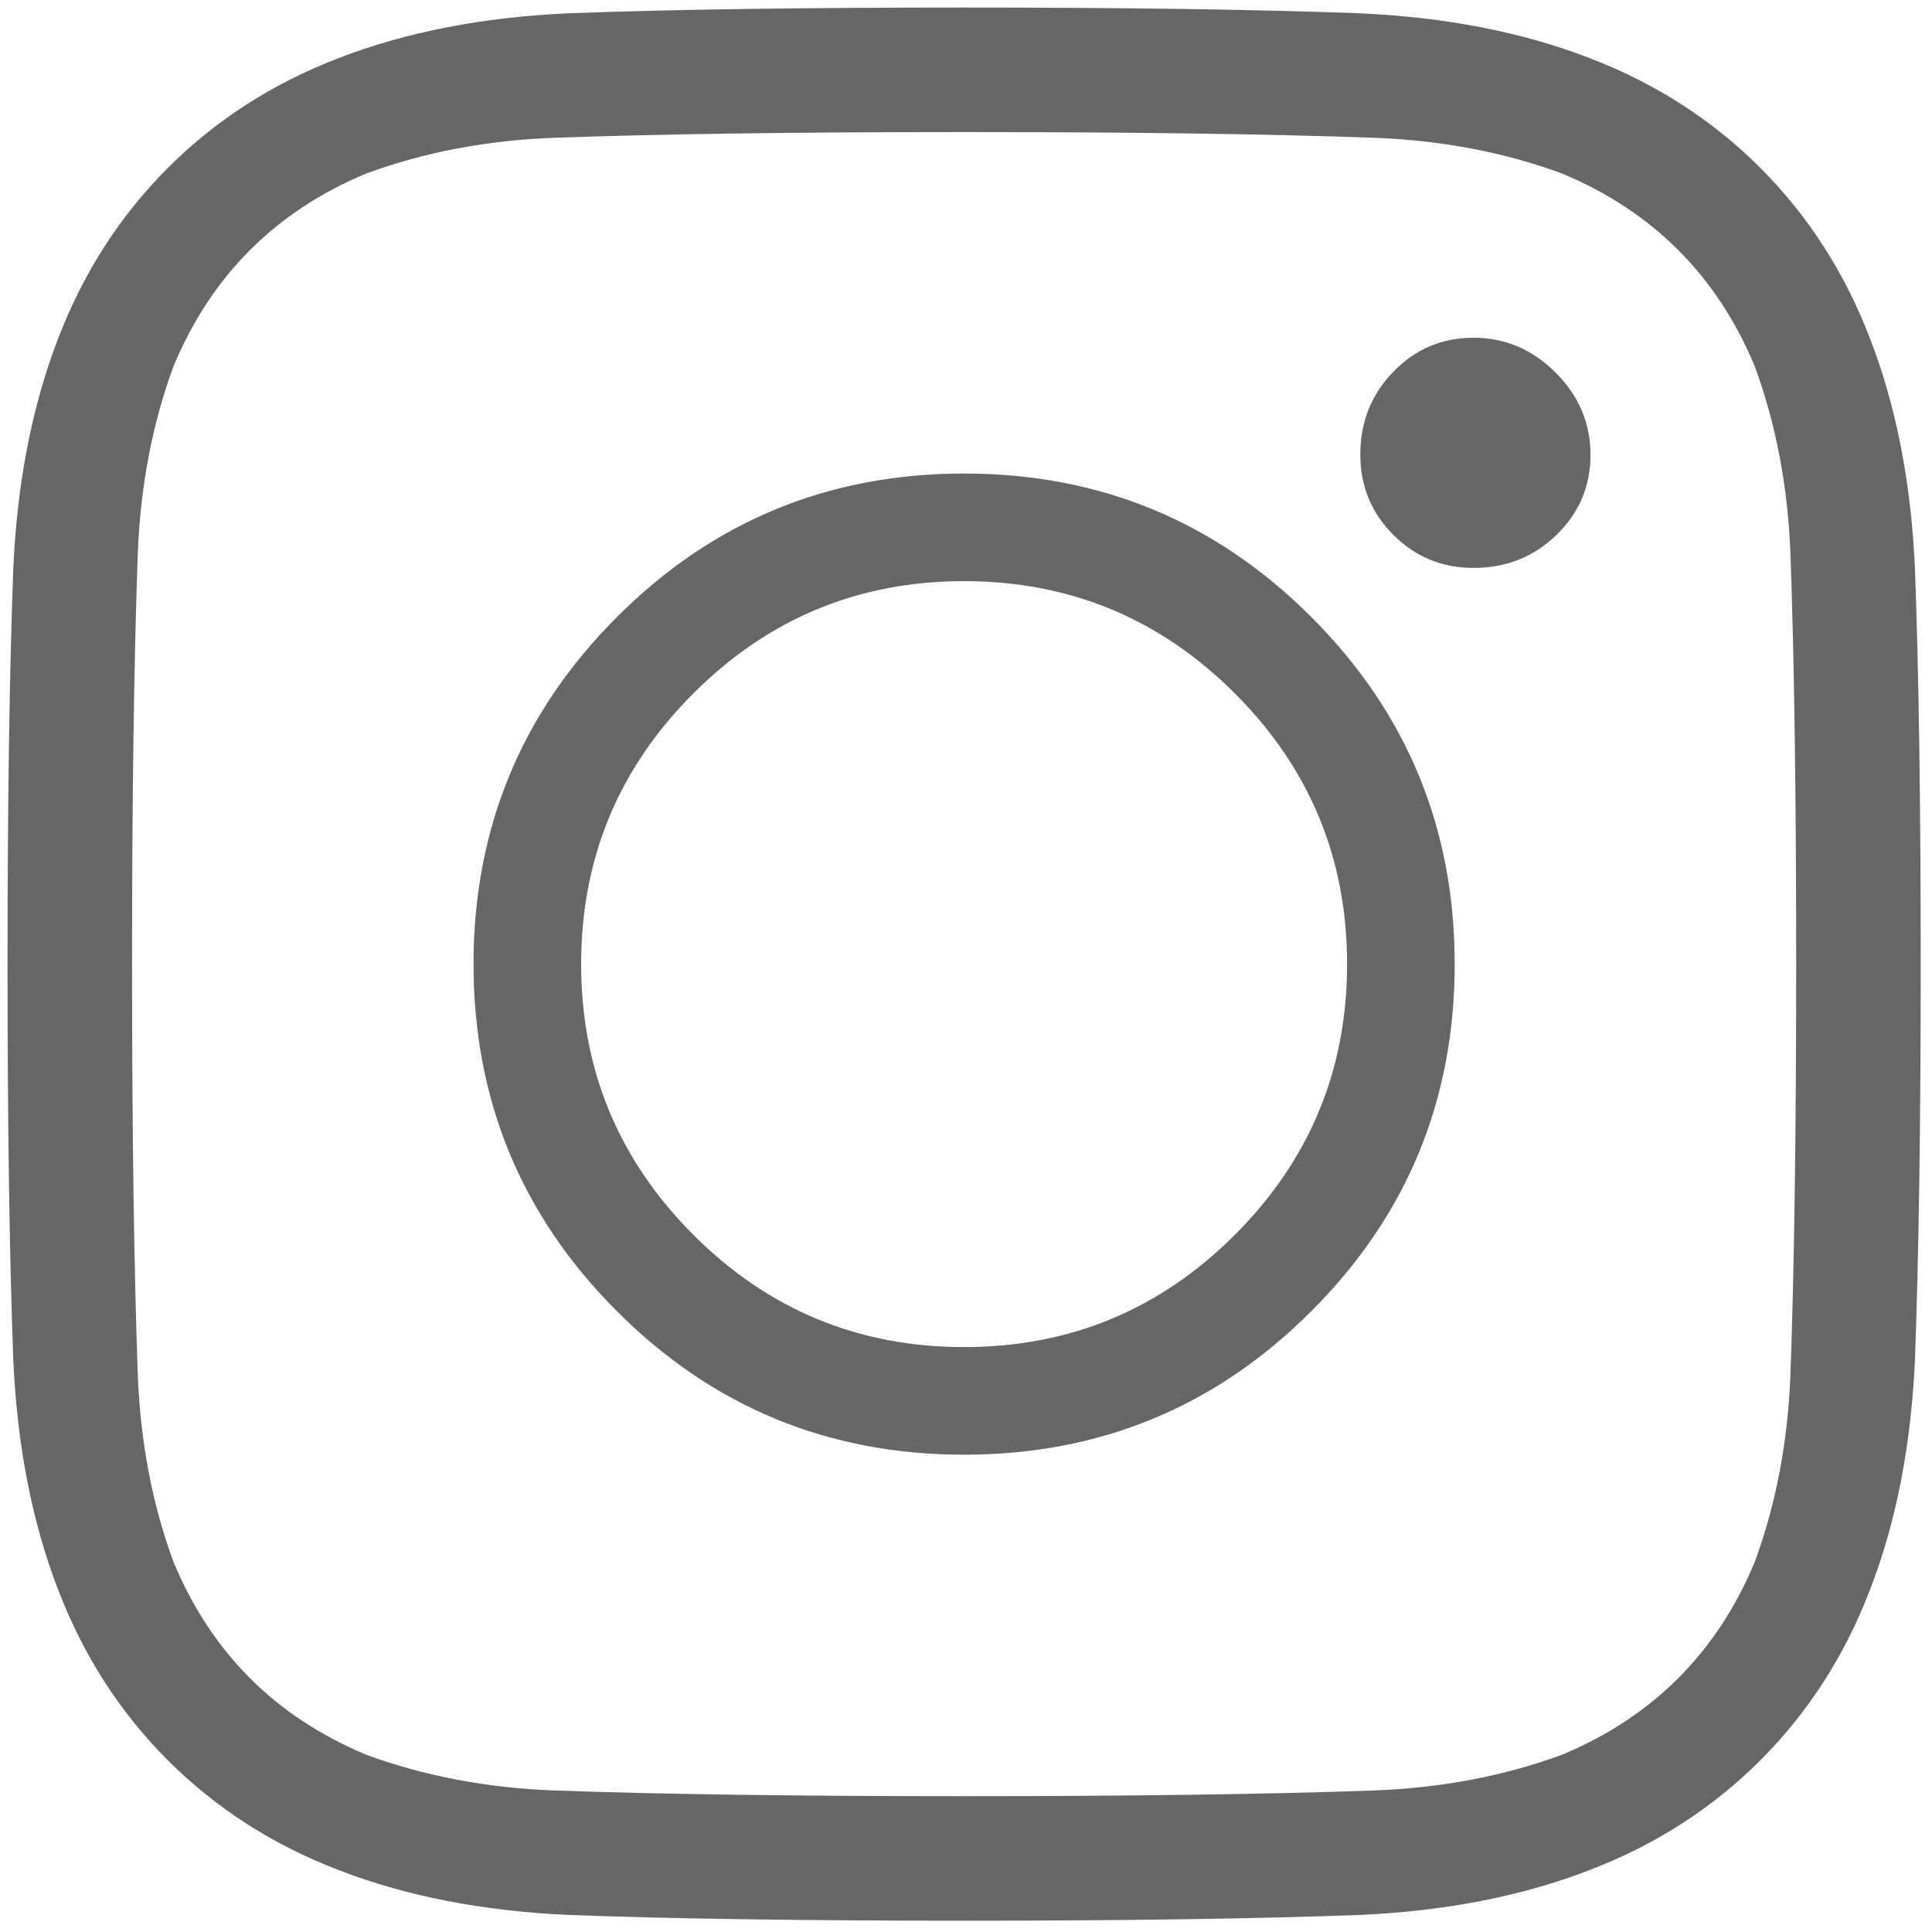
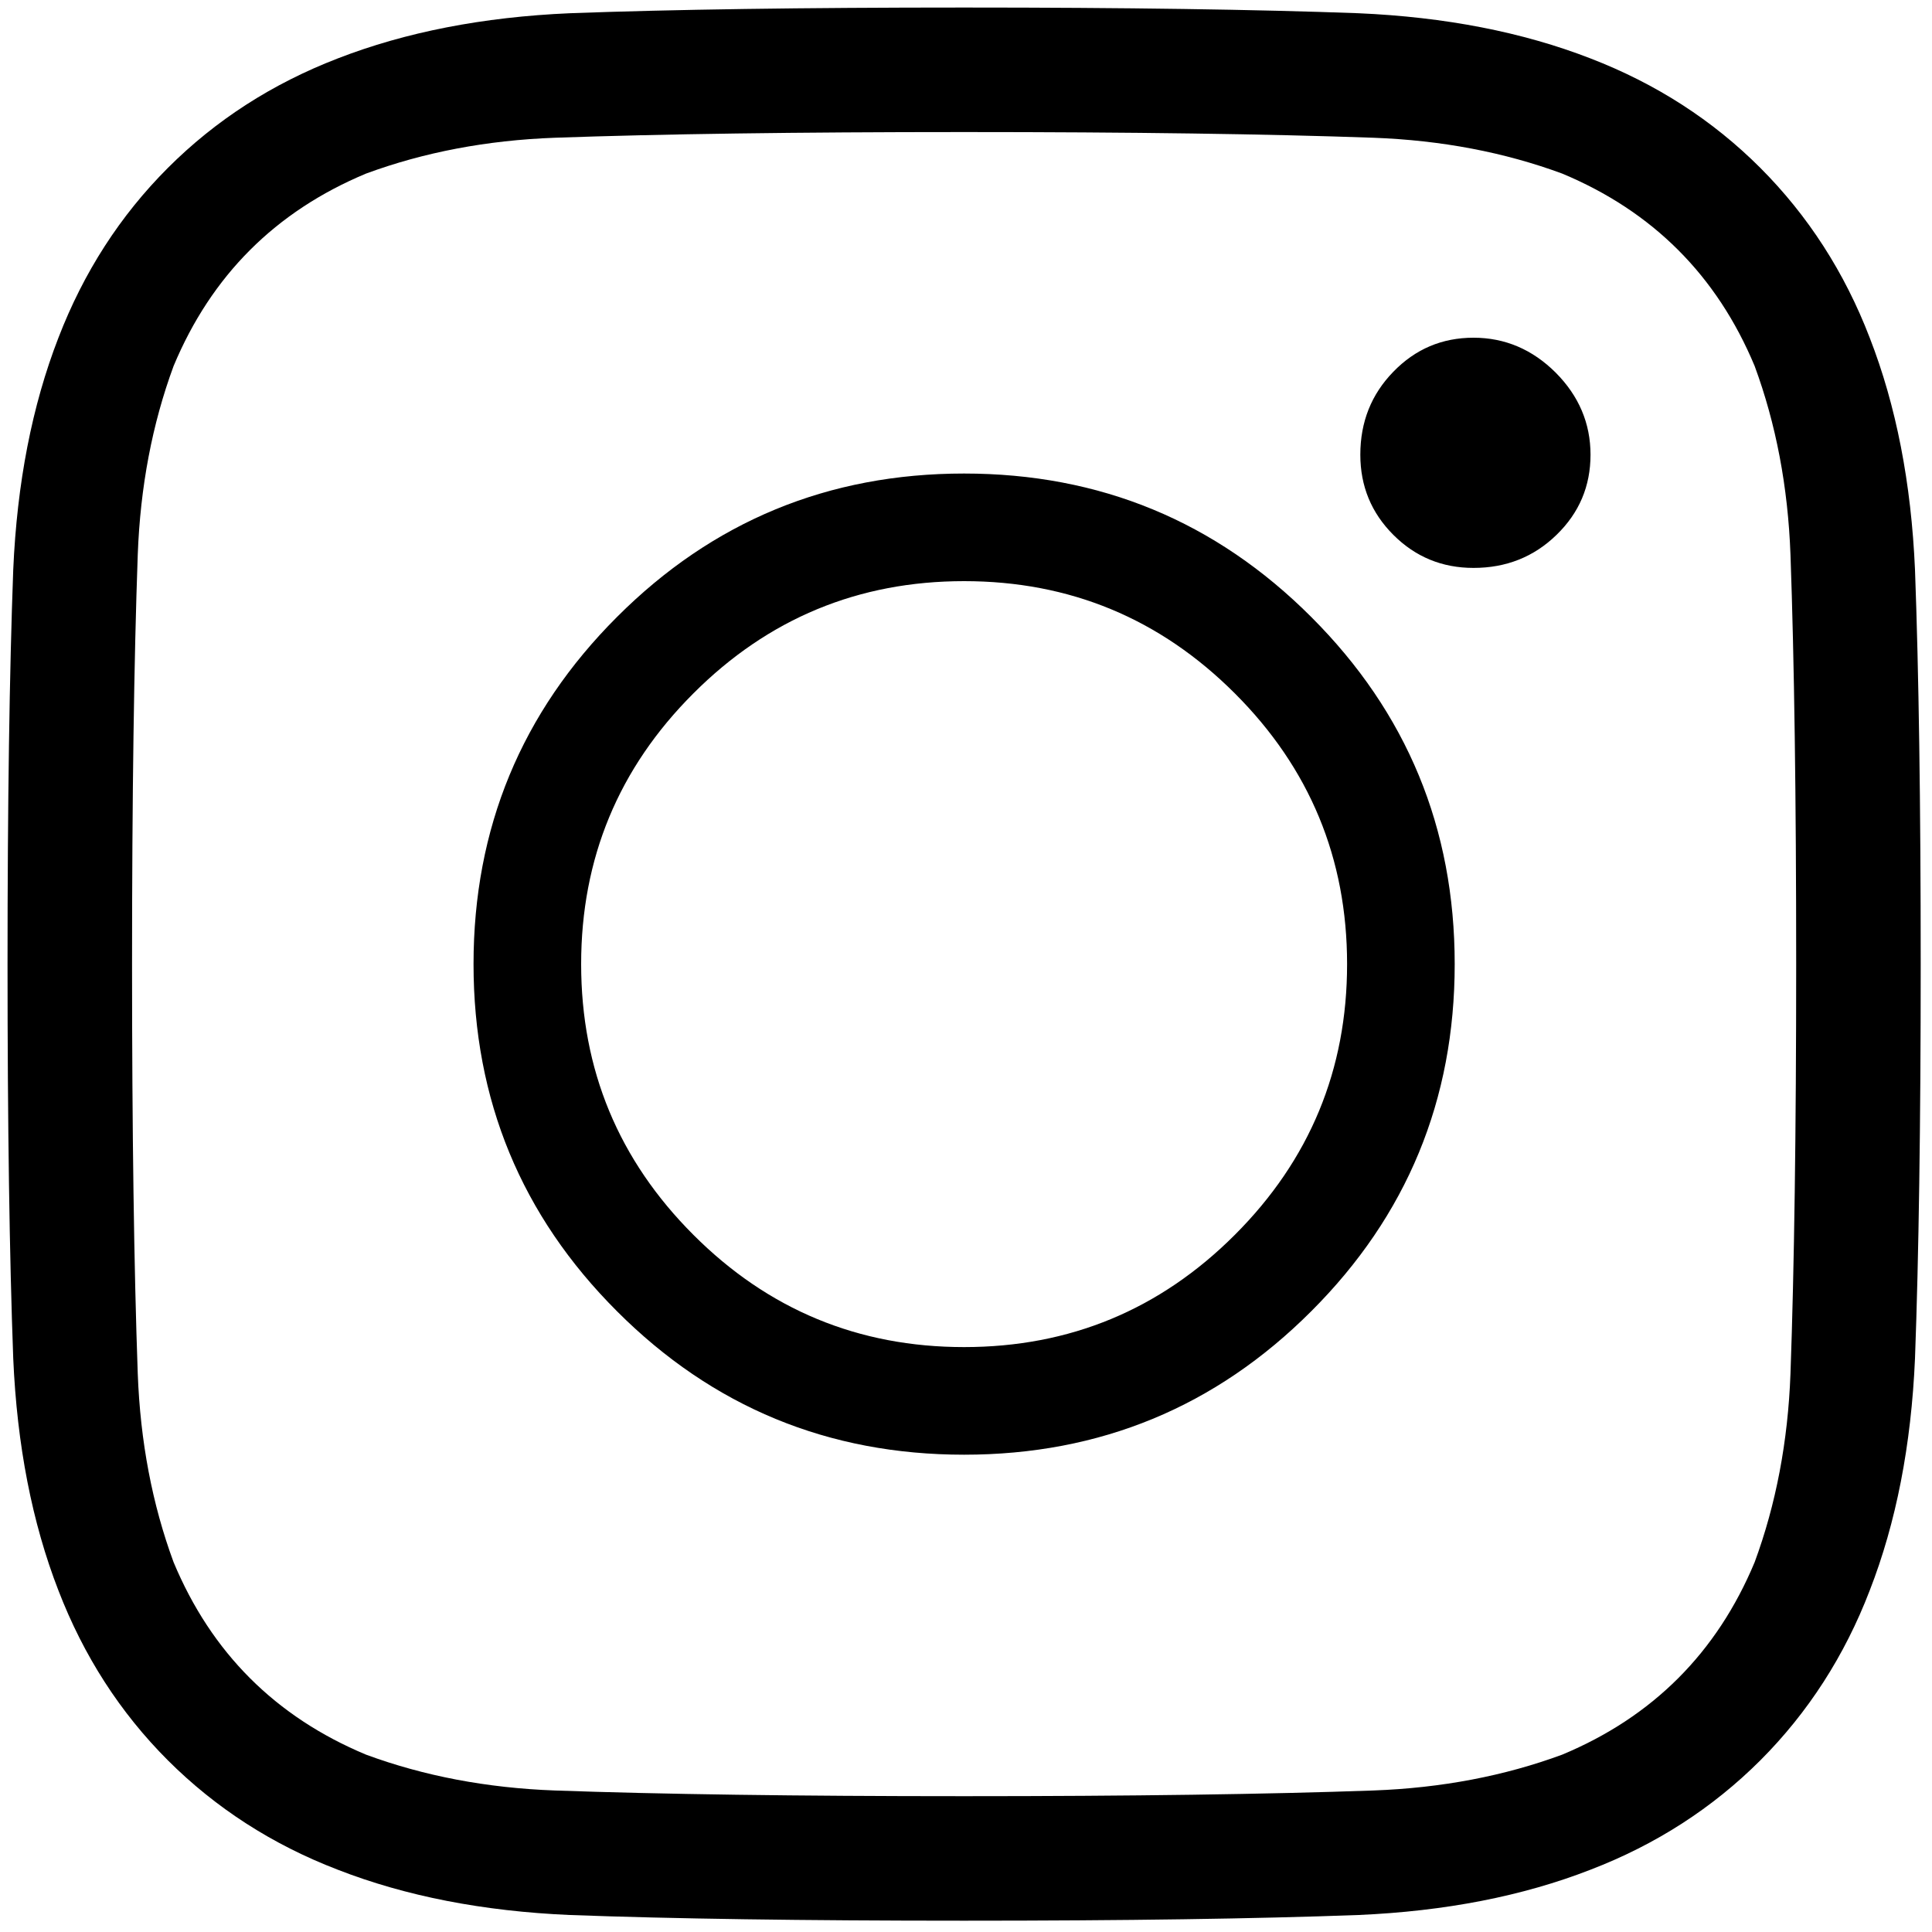
- <svg xmlns="http://www.w3.org/2000/svg" width="20" height="20" viewBox="0 0 20 20" fill="none">
-   <path d="M9.98 0.078C11.647 0.078 13.008 0.098 14.062 0.137C14.961 0.176 15.762 0.332 16.465 0.605C17.142 0.866 17.728 1.243 18.223 1.738C18.717 2.233 19.095 2.819 19.355 3.496C19.629 4.199 19.785 5 19.824 5.898C19.863 6.953 19.883 8.314 19.883 9.98C19.883 11.647 19.863 13.008 19.824 14.062C19.785 14.961 19.629 15.762 19.355 16.465C19.095 17.142 18.717 17.728 18.223 18.223C17.728 18.717 17.142 19.095 16.465 19.355C15.762 19.629 14.961 19.785 14.062 19.824C13.008 19.863 11.647 19.883 9.98 19.883C8.314 19.883 6.953 19.863 5.898 19.824C5 19.785 4.199 19.629 3.496 19.355C2.819 19.095 2.233 18.717 1.738 18.223C1.243 17.728 0.866 17.142 0.605 16.465C0.332 15.762 0.176 14.961 0.137 14.062C0.098 13.008 0.078 11.647 0.078 9.98C0.078 8.314 0.098 6.953 0.137 5.898C0.176 5 0.332 4.199 0.605 3.496C0.866 2.819 1.243 2.233 1.738 1.738C2.233 1.243 2.819 0.866 3.496 0.605C4.199 0.332 5 0.176 5.898 0.137C6.953 0.098 8.314 0.078 9.98 0.078ZM9.98 1.367C8.249 1.367 6.836 1.387 5.742 1.426C5.039 1.452 4.388 1.576 3.789 1.797C2.852 2.188 2.188 2.852 1.797 3.789C1.576 4.388 1.452 5.039 1.426 5.742C1.387 6.836 1.367 8.249 1.367 9.98C1.367 11.712 1.387 13.125 1.426 14.219C1.452 14.922 1.576 15.573 1.797 16.172C2.188 17.109 2.852 17.773 3.789 18.164C4.388 18.385 5.039 18.509 5.742 18.535C6.836 18.574 8.249 18.594 9.98 18.594C11.712 18.594 13.125 18.574 14.219 18.535C14.922 18.509 15.573 18.385 16.172 18.164C17.109 17.773 17.773 17.109 18.164 16.172C18.385 15.573 18.509 14.922 18.535 14.219C18.574 13.125 18.594 11.712 18.594 9.98C18.594 8.249 18.574 6.836 18.535 5.742C18.509 5.039 18.385 4.388 18.164 3.789C17.773 2.852 17.109 2.188 16.172 1.797C15.573 1.576 14.922 1.452 14.219 1.426C13.125 1.387 11.712 1.367 9.98 1.367ZM9.98 13.945C11.074 13.945 12.008 13.558 12.783 12.783C13.558 12.008 13.945 11.074 13.945 9.98C13.945 8.887 13.558 7.952 12.783 7.178C12.008 6.403 11.074 6.016 9.98 6.016C8.887 6.016 7.952 6.403 7.178 7.178C6.403 7.952 6.016 8.887 6.016 9.98C6.016 11.074 6.403 12.008 7.178 12.783C7.952 13.558 8.887 13.945 9.98 13.945ZM9.98 4.902C11.387 4.902 12.585 5.397 13.574 6.387C14.564 7.376 15.059 8.574 15.059 9.98C15.059 11.387 14.564 12.585 13.574 13.574C12.585 14.564 11.387 15.059 9.98 15.059C8.574 15.059 7.376 14.564 6.387 13.574C5.397 12.585 4.902 11.387 4.902 9.98C4.902 8.574 5.397 7.376 6.387 6.387C7.376 5.397 8.574 4.902 9.98 4.902ZM16.465 4.707C16.465 5.033 16.348 5.309 16.113 5.537C15.879 5.765 15.592 5.879 15.254 5.879C14.928 5.879 14.652 5.765 14.424 5.537C14.196 5.309 14.082 5.033 14.082 4.707C14.082 4.368 14.196 4.082 14.424 3.848C14.652 3.613 14.928 3.496 15.254 3.496C15.579 3.496 15.863 3.617 16.104 3.857C16.344 4.098 16.465 4.382 16.465 4.707Z" fill="#666666" />
+ <svg xmlns="http://www.w3.org/2000/svg" viewBox="0 0 20 20">
+   <path d="M9.98 0.078C11.647 0.078 13.008 0.098 14.062 0.137C14.961 0.176 15.762 0.332 16.465 0.605C17.142 0.866 17.728 1.243 18.223 1.738C18.717 2.233 19.095 2.819 19.355 3.496C19.629 4.199 19.785 5 19.824 5.898C19.863 6.953 19.883 8.314 19.883 9.98C19.883 11.647 19.863 13.008 19.824 14.062C19.785 14.961 19.629 15.762 19.355 16.465C19.095 17.142 18.717 17.728 18.223 18.223C17.728 18.717 17.142 19.095 16.465 19.355C15.762 19.629 14.961 19.785 14.062 19.824C13.008 19.863 11.647 19.883 9.98 19.883C8.314 19.883 6.953 19.863 5.898 19.824C5 19.785 4.199 19.629 3.496 19.355C2.819 19.095 2.233 18.717 1.738 18.223C1.243 17.728 0.866 17.142 0.605 16.465C0.332 15.762 0.176 14.961 0.137 14.062C0.098 13.008 0.078 11.647 0.078 9.98C0.078 8.314 0.098 6.953 0.137 5.898C0.176 5 0.332 4.199 0.605 3.496C0.866 2.819 1.243 2.233 1.738 1.738C2.233 1.243 2.819 0.866 3.496 0.605C4.199 0.332 5 0.176 5.898 0.137C6.953 0.098 8.314 0.078 9.98 0.078ZM9.98 1.367C8.249 1.367 6.836 1.387 5.742 1.426C5.039 1.452 4.388 1.576 3.789 1.797C2.852 2.188 2.188 2.852 1.797 3.789C1.576 4.388 1.452 5.039 1.426 5.742C1.387 6.836 1.367 8.249 1.367 9.98C1.367 11.712 1.387 13.125 1.426 14.219C1.452 14.922 1.576 15.573 1.797 16.172C2.188 17.109 2.852 17.773 3.789 18.164C4.388 18.385 5.039 18.509 5.742 18.535C6.836 18.574 8.249 18.594 9.98 18.594C11.712 18.594 13.125 18.574 14.219 18.535C14.922 18.509 15.573 18.385 16.172 18.164C17.109 17.773 17.773 17.109 18.164 16.172C18.385 15.573 18.509 14.922 18.535 14.219C18.574 13.125 18.594 11.712 18.594 9.98C18.594 8.249 18.574 6.836 18.535 5.742C18.509 5.039 18.385 4.388 18.164 3.789C17.773 2.852 17.109 2.188 16.172 1.797C15.573 1.576 14.922 1.452 14.219 1.426C13.125 1.387 11.712 1.367 9.98 1.367ZM9.98 13.945C11.074 13.945 12.008 13.558 12.783 12.783C13.558 12.008 13.945 11.074 13.945 9.98C13.945 8.887 13.558 7.952 12.783 7.178C12.008 6.403 11.074 6.016 9.98 6.016C8.887 6.016 7.952 6.403 7.178 7.178C6.403 7.952 6.016 8.887 6.016 9.98C6.016 11.074 6.403 12.008 7.178 12.783C7.952 13.558 8.887 13.945 9.98 13.945ZM9.98 4.902C11.387 4.902 12.585 5.397 13.574 6.387C14.564 7.376 15.059 8.574 15.059 9.98C15.059 11.387 14.564 12.585 13.574 13.574C12.585 14.564 11.387 15.059 9.98 15.059C8.574 15.059 7.376 14.564 6.387 13.574C5.397 12.585 4.902 11.387 4.902 9.98C4.902 8.574 5.397 7.376 6.387 6.387C7.376 5.397 8.574 4.902 9.98 4.902ZM16.465 4.707C16.465 5.033 16.348 5.309 16.113 5.537C15.879 5.765 15.592 5.879 15.254 5.879C14.928 5.879 14.652 5.765 14.424 5.537C14.196 5.309 14.082 5.033 14.082 4.707C14.082 4.368 14.196 4.082 14.424 3.848C14.652 3.613 14.928 3.496 15.254 3.496C15.579 3.496 15.863 3.617 16.104 3.857C16.344 4.098 16.465 4.382 16.465 4.707Z" />
</svg>
